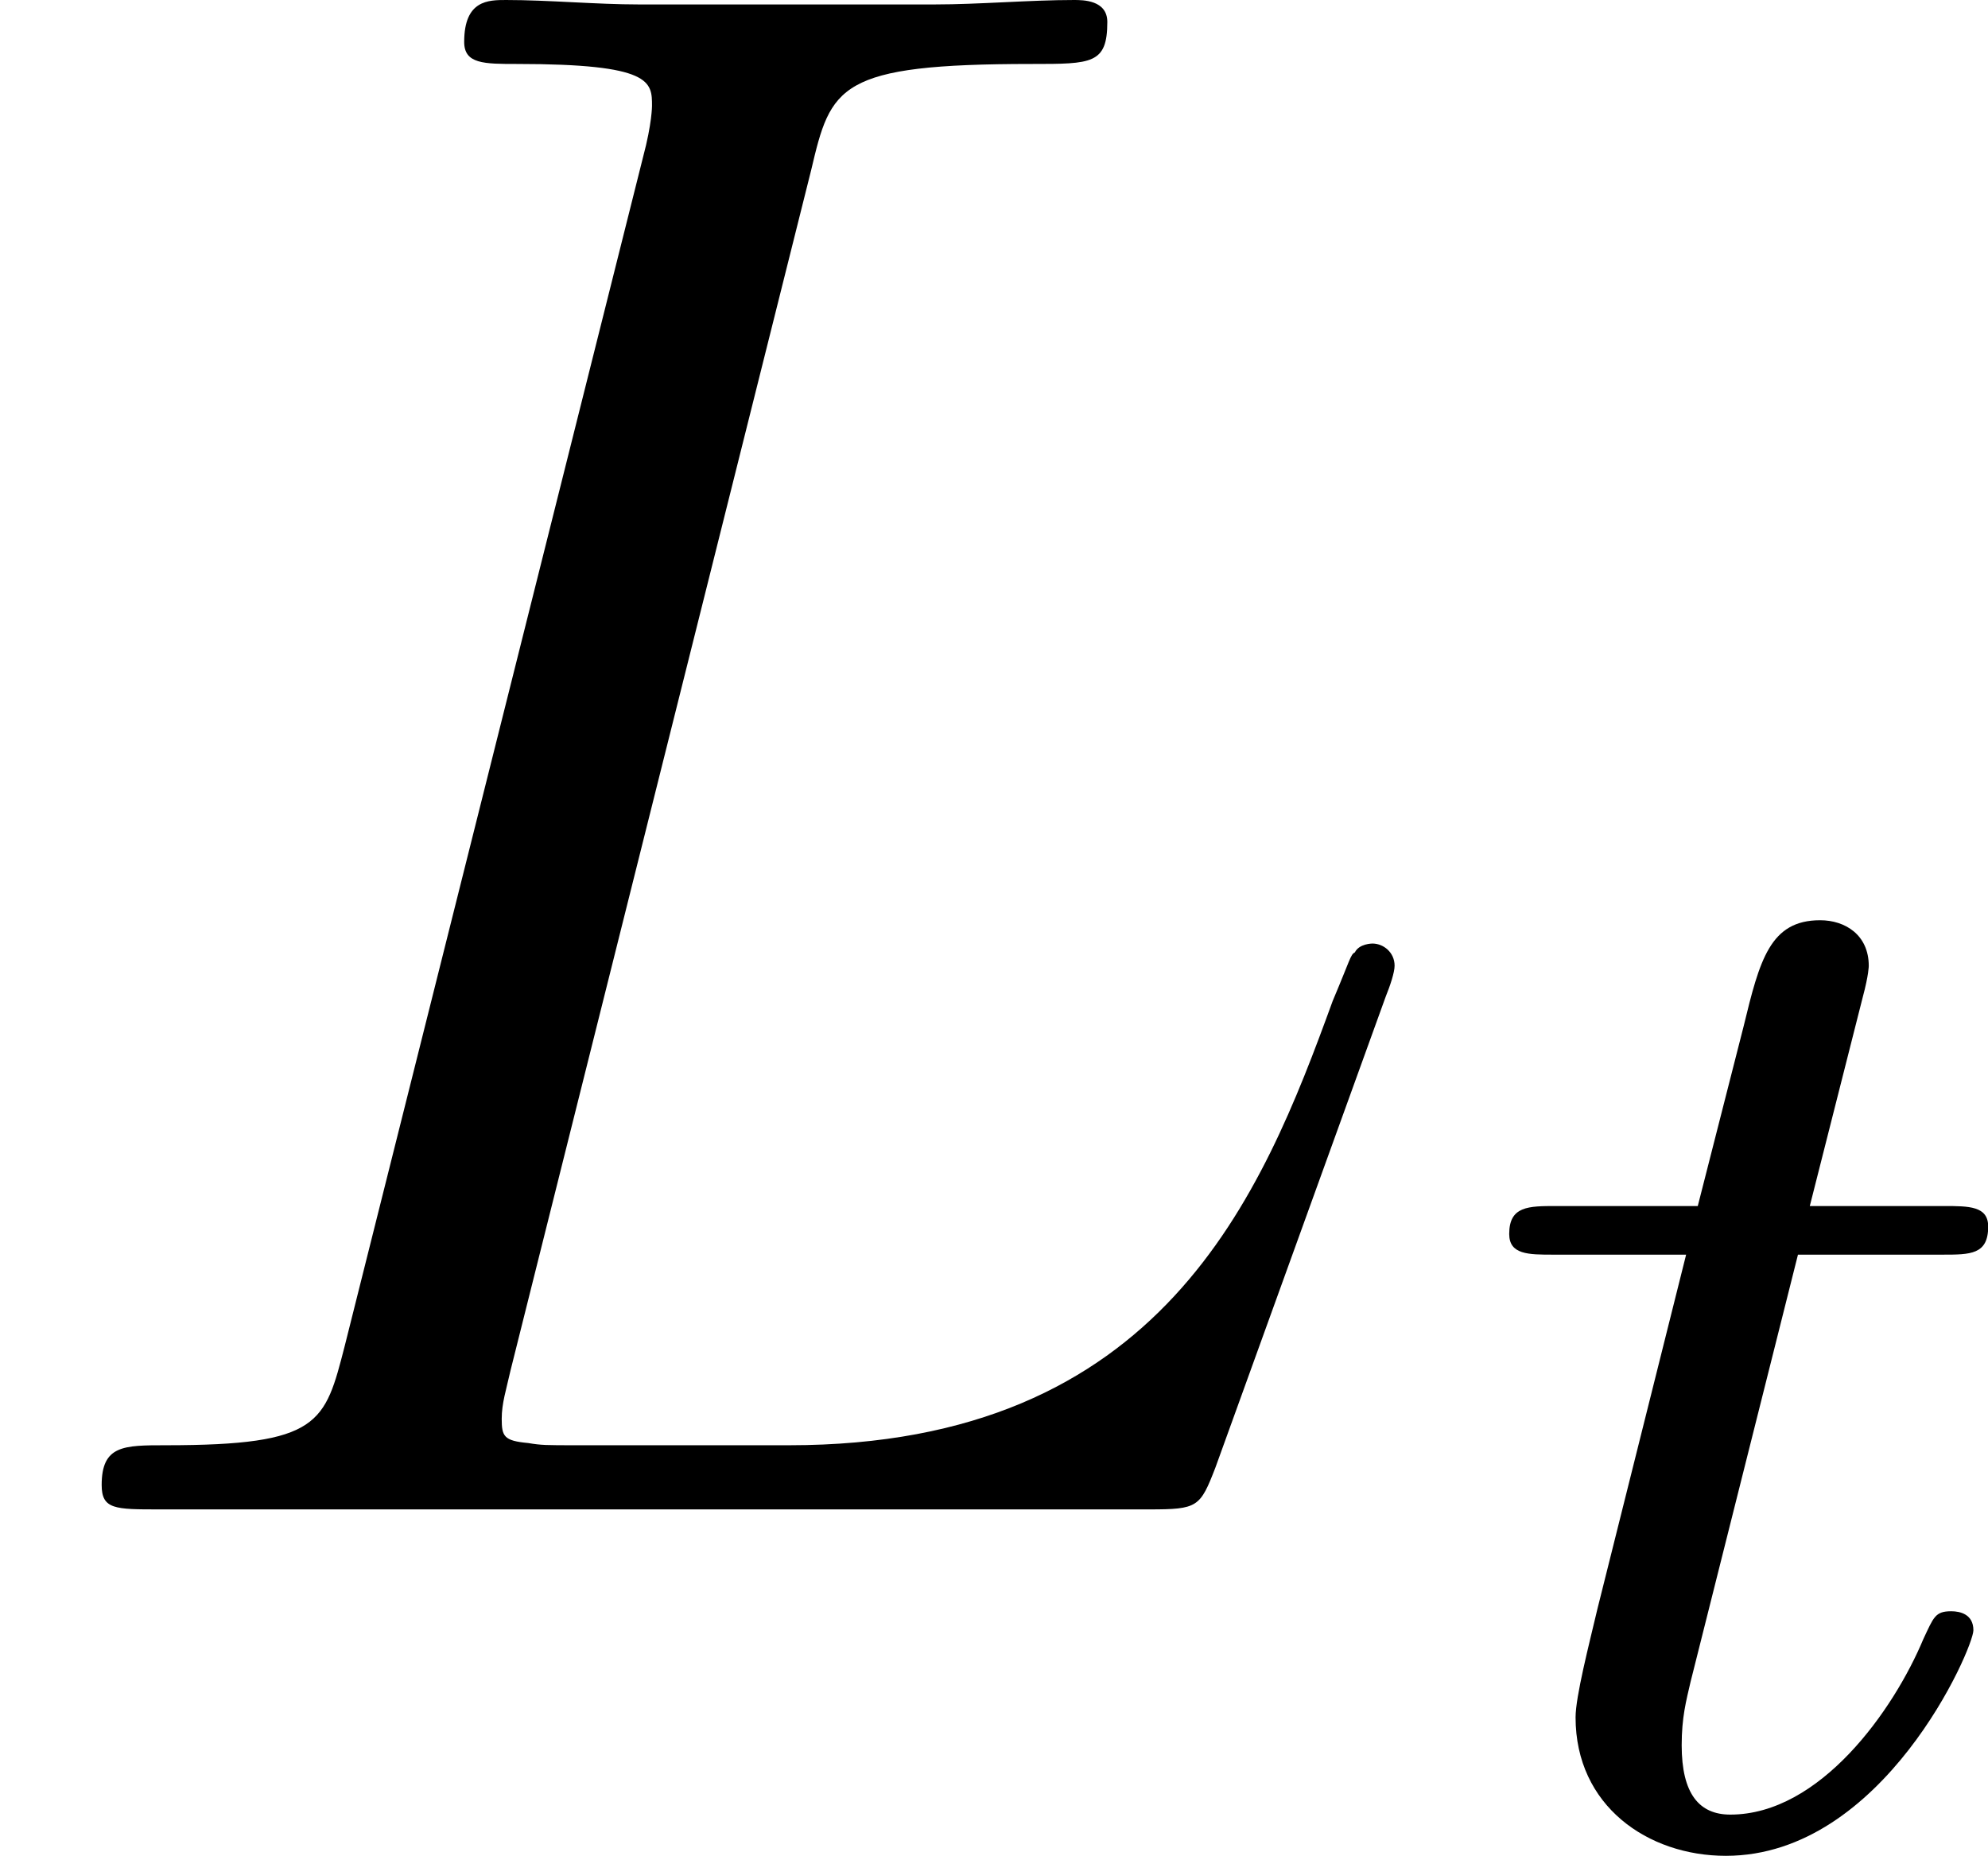
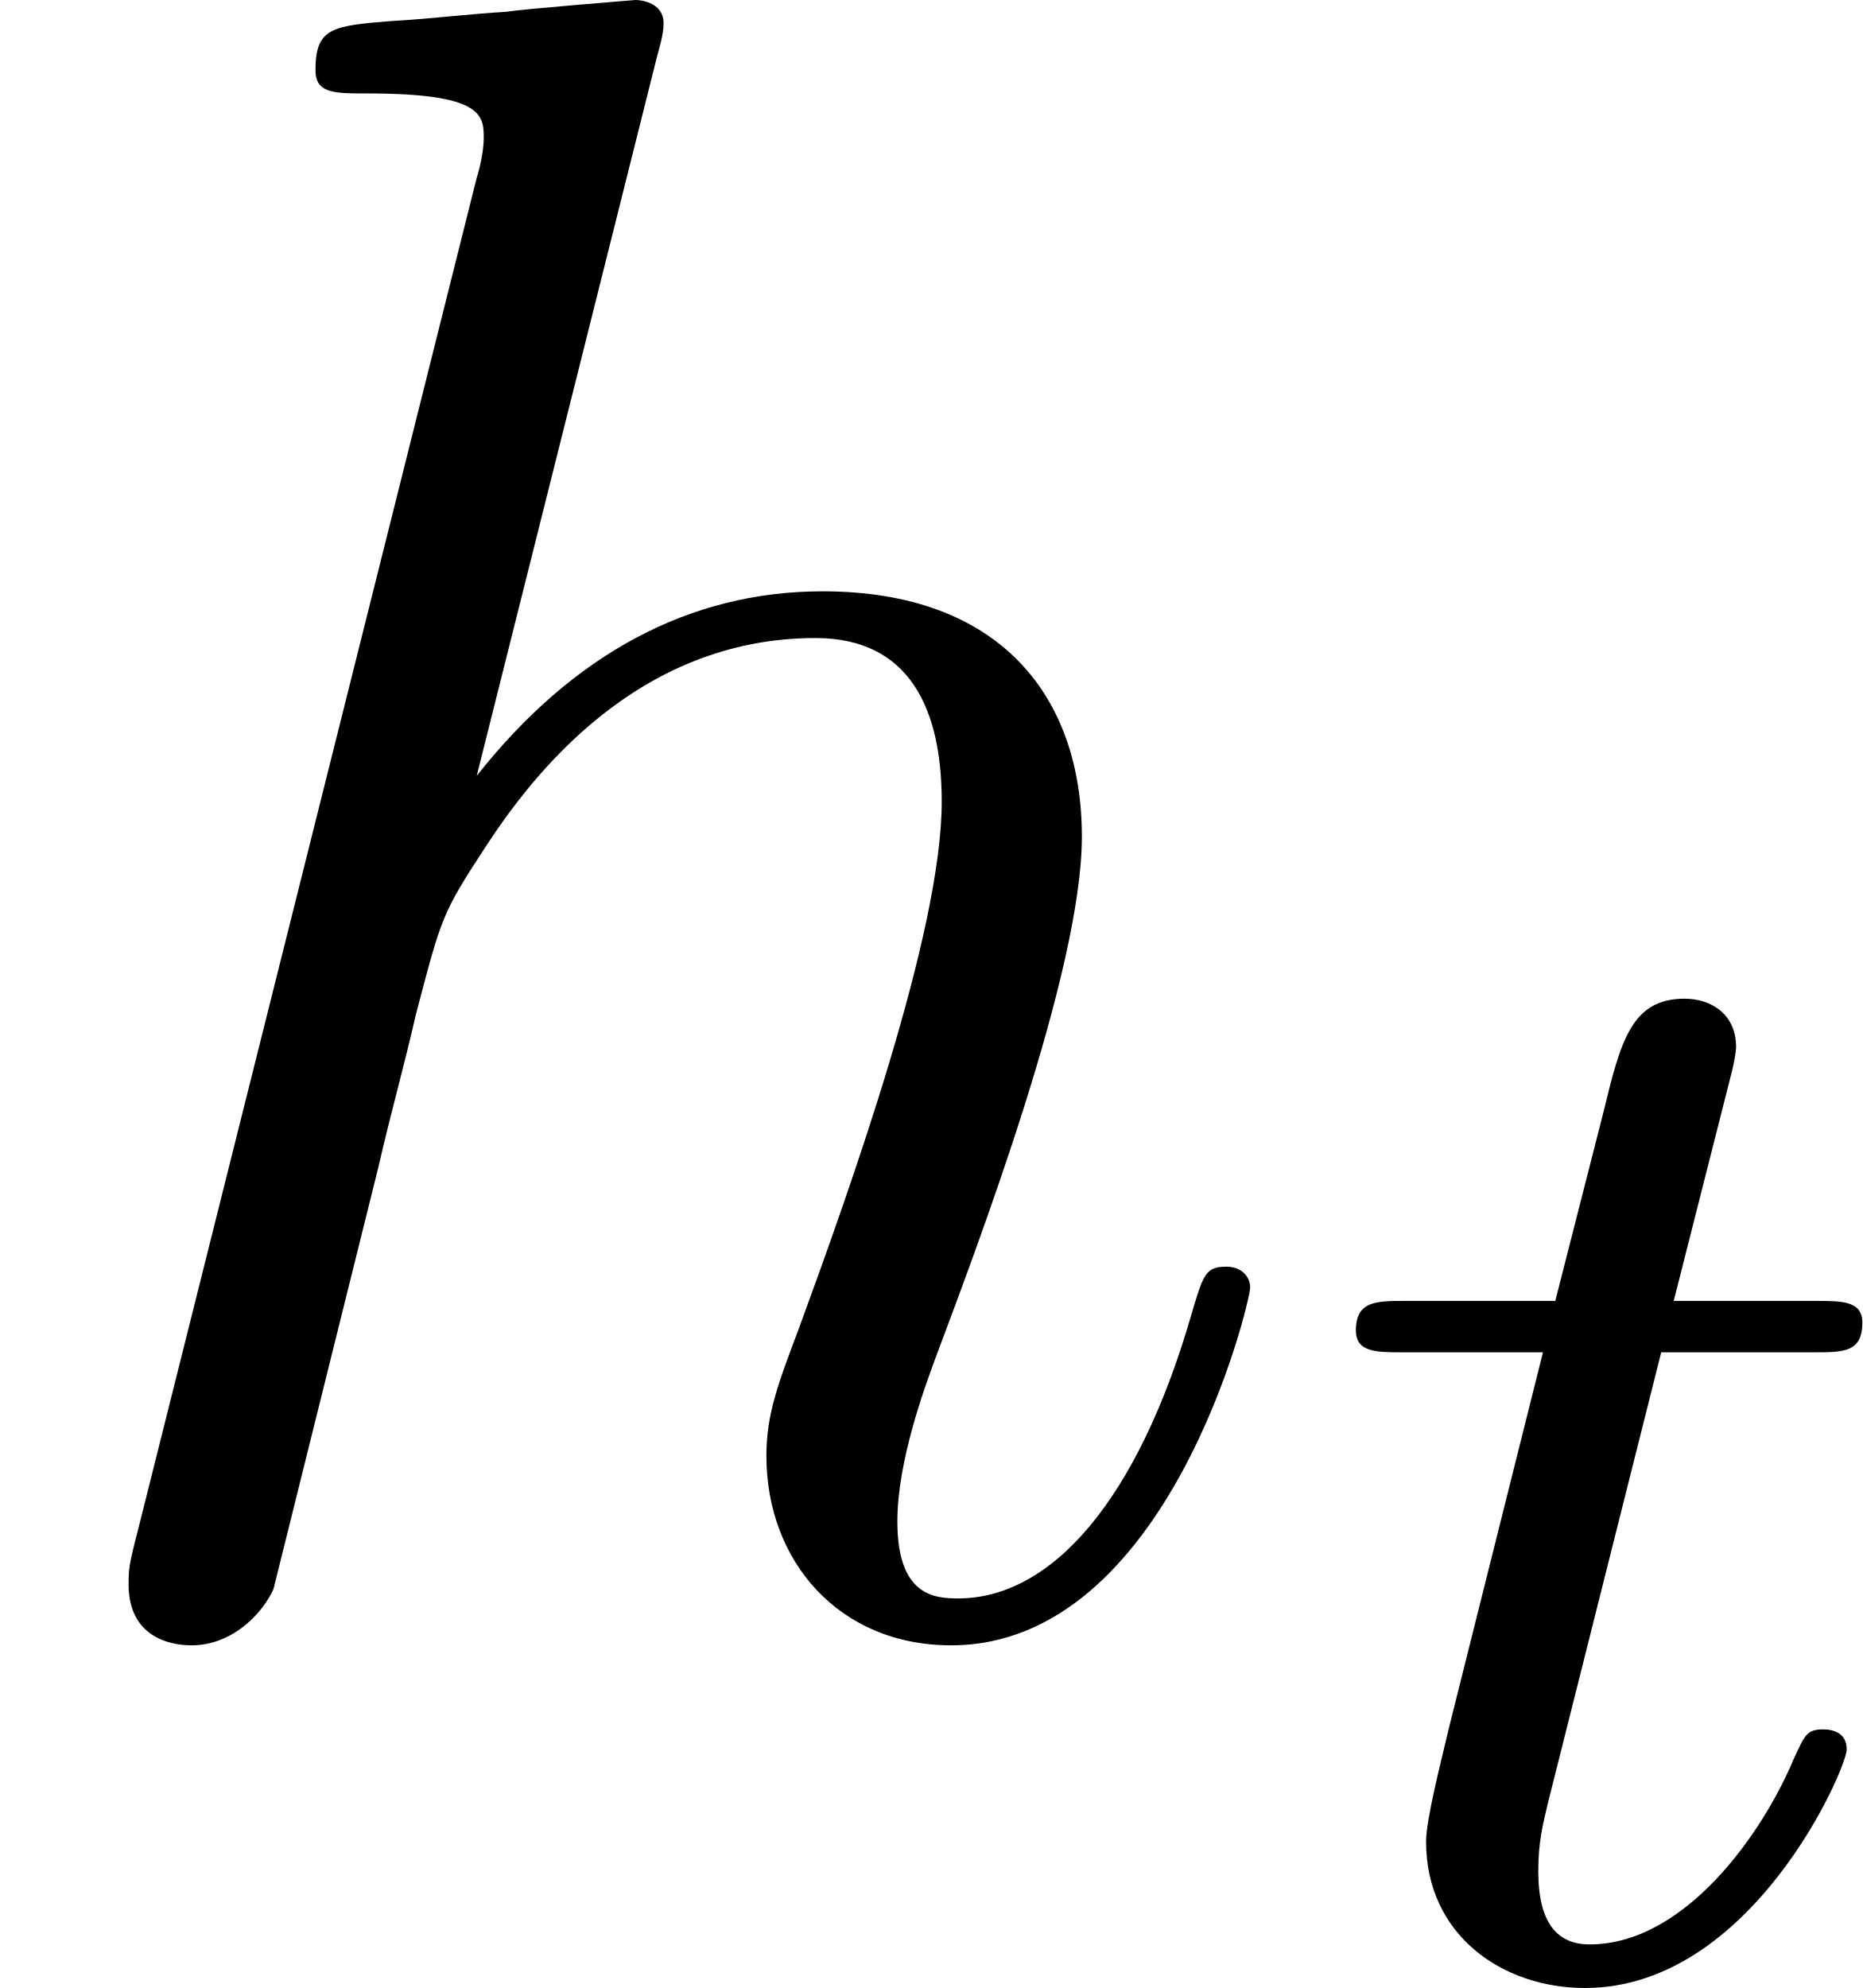
- <svg xmlns="http://www.w3.org/2000/svg" xmlns:xlink="http://www.w3.org/1999/xlink" version="1.1" width="10.754pt" height="10.038pt" viewBox="34.67 262.617 10.754 10.038">
+ <svg xmlns="http://www.w3.org/2000/svg" xmlns:xlink="http://www.w3.org/1999/xlink" version="1.1" width="9.528pt" height="10.17pt" viewBox="84.256 314.362 9.528 10.17">
  <defs>
-     <path id="g17-116" d="M2.71-1.14C2.71-1.227 2.638-1.243 2.59-1.243C2.503-1.243 2.495-1.211 2.439-1.092C2.279-.709 1.881-.143 1.395-.143C1.227-.143 1.132-.255 1.132-.518C1.132-.669 1.156-.757 1.18-.861L1.761-3.172H2.542C2.694-3.172 2.79-3.172 2.79-3.324C2.79-3.435 2.686-3.435 2.55-3.435H1.825L2.112-4.567C2.144-4.686 2.144-4.734 2.144-4.734C2.144-4.902 2.016-4.981 1.881-4.981C1.61-4.981 1.554-4.766 1.467-4.407L1.219-3.435H.454C.303-3.435 .199-3.435 .199-3.284C.199-3.172 .303-3.172 .438-3.172H1.156L.677-1.259C.63-1.06 .558-.781 .558-.669C.558-.191 .948 .08 1.371 .08C2.224 .08 2.71-1.044 2.71-1.14Z" />
-     <path id="g18-76" d="M7.544-2.941C7.544-3.013 7.484-3.061 7.424-3.061C7.424-3.061 7.352-3.061 7.329-3.013C7.305-3.001 7.305-2.977 7.209-2.75C6.826-1.698 6.288-.347 4.268-.347H3.12C2.953-.347 2.929-.347 2.857-.359C2.726-.371 2.714-.395 2.714-.49C2.714-.574 2.738-.646 2.762-.753L4.388-7.245C4.495-7.699 4.531-7.819 5.583-7.819C5.906-7.819 5.99-7.819 5.99-8.046C5.99-8.165 5.858-8.165 5.81-8.165C5.571-8.165 5.296-8.141 5.057-8.141H3.455C3.228-8.141 2.965-8.165 2.738-8.165C2.642-8.165 2.511-8.165 2.511-7.938C2.511-7.819 2.618-7.819 2.798-7.819C3.527-7.819 3.527-7.723 3.527-7.592C3.527-7.592 3.527-7.496 3.479-7.317L1.865-.885C1.757-.466 1.733-.347 .897-.347C.669-.347 .55-.347 .55-.132C.55 0 .622 0 .861 0H6.217C6.48 0 6.492-.012 6.575-.227L7.496-2.774C7.52-2.833 7.544-2.905 7.544-2.941Z" />
+     <path id="g15-116" d="M2.71-1.14C2.71-1.227 2.638-1.243 2.59-1.243C2.503-1.243 2.495-1.211 2.439-1.092C2.279-.709 1.881-.143 1.395-.143C1.227-.143 1.132-.255 1.132-.518C1.132-.669 1.156-.757 1.18-.861L1.761-3.172H2.542C2.694-3.172 2.79-3.172 2.79-3.324C2.79-3.435 2.686-3.435 2.55-3.435H1.825L2.112-4.567C2.144-4.686 2.144-4.734 2.144-4.734C2.144-4.902 2.016-4.981 1.881-4.981C1.61-4.981 1.554-4.766 1.467-4.407L1.219-3.435H.454C.303-3.435 .199-3.435 .199-3.284C.199-3.172 .303-3.172 .438-3.172H1.156L.677-1.259C.63-1.06 .558-.781 .558-.669C.558-.191 .948 .08 1.371 .08C2.224 .08 2.71-1.044 2.71-1.14Z" />
+     <path id="g16-104" d="M6.396-1.71C6.396-1.769 6.348-1.817 6.276-1.817C6.169-1.817 6.157-1.781 6.097-1.578C5.822-.622 5.38-.12 4.902-.12C4.782-.12 4.591-.132 4.591-.514C4.591-.825 4.734-1.207 4.782-1.339C4.997-1.913 5.535-3.324 5.535-4.017C5.535-4.734 5.117-5.272 4.208-5.272C3.527-5.272 2.929-4.949 2.439-4.328L3.359-7.998C3.371-8.046 3.395-8.118 3.395-8.177C3.395-8.297 3.252-8.297 3.252-8.297S2.654-8.249 2.594-8.237C2.391-8.225 2.212-8.201 1.997-8.189C1.698-8.165 1.614-8.153 1.614-7.938C1.614-7.819 1.71-7.819 1.877-7.819C2.463-7.819 2.475-7.711 2.475-7.592C2.475-7.52 2.451-7.424 2.439-7.388L.705-.466C.658-.287 .658-.263 .658-.191C.658 .072 .861 .12 .98 .12C1.184 .12 1.339-.036 1.399-.167L1.937-2.331C1.997-2.594 2.068-2.845 2.128-3.108C2.26-3.61 2.26-3.622 2.487-3.969S3.252-5.033 4.172-5.033C4.651-5.033 4.818-4.674 4.818-4.196C4.818-3.527 4.352-2.224 4.089-1.506C3.981-1.219 3.921-1.064 3.921-.849C3.921-.311 4.292 .12 4.866 .12C5.978 .12 6.396-1.638 6.396-1.71Z" />
  </defs>
  <g id="page1">
-     <use x="34.67" y="270.782" xlink:href="#g18-76" />
-     <use x="42.635" y="272.576" xlink:href="#g17-116" />
+     <use x="84.256" y="322.659" xlink:href="#g16-104" />
+     <use x="90.994" y="324.452" xlink:href="#g15-116" />
  </g>
</svg>
